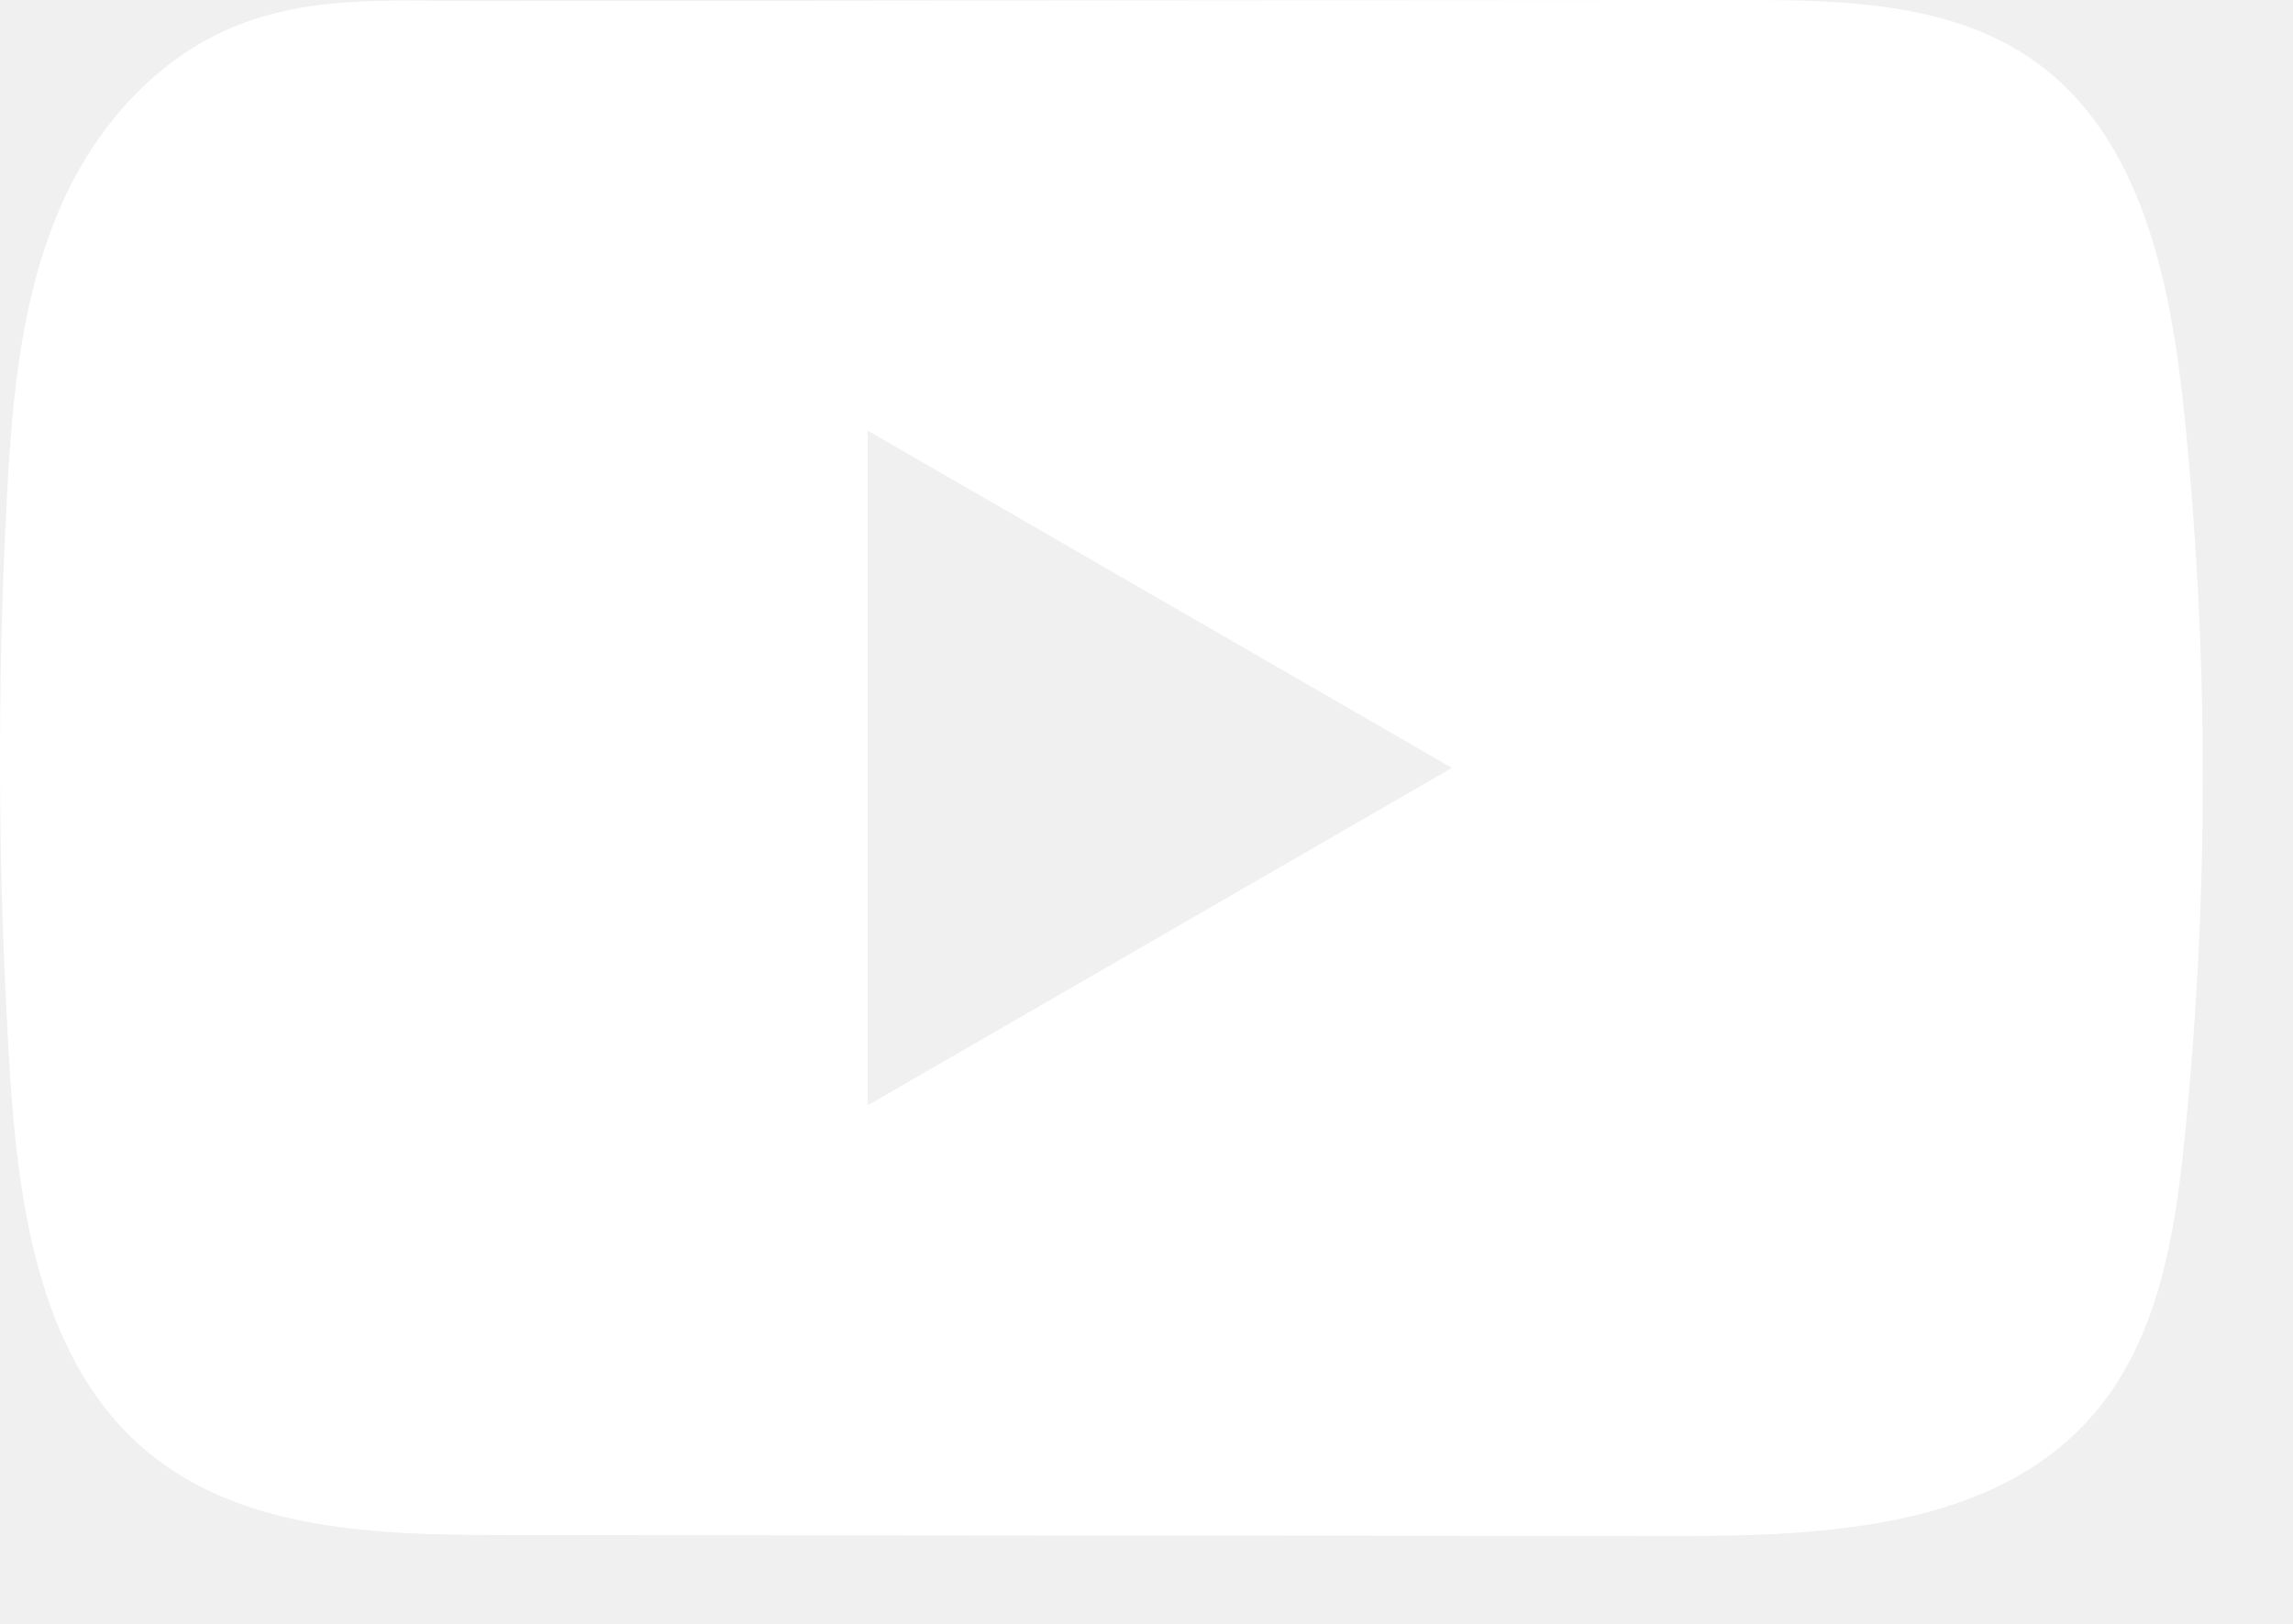
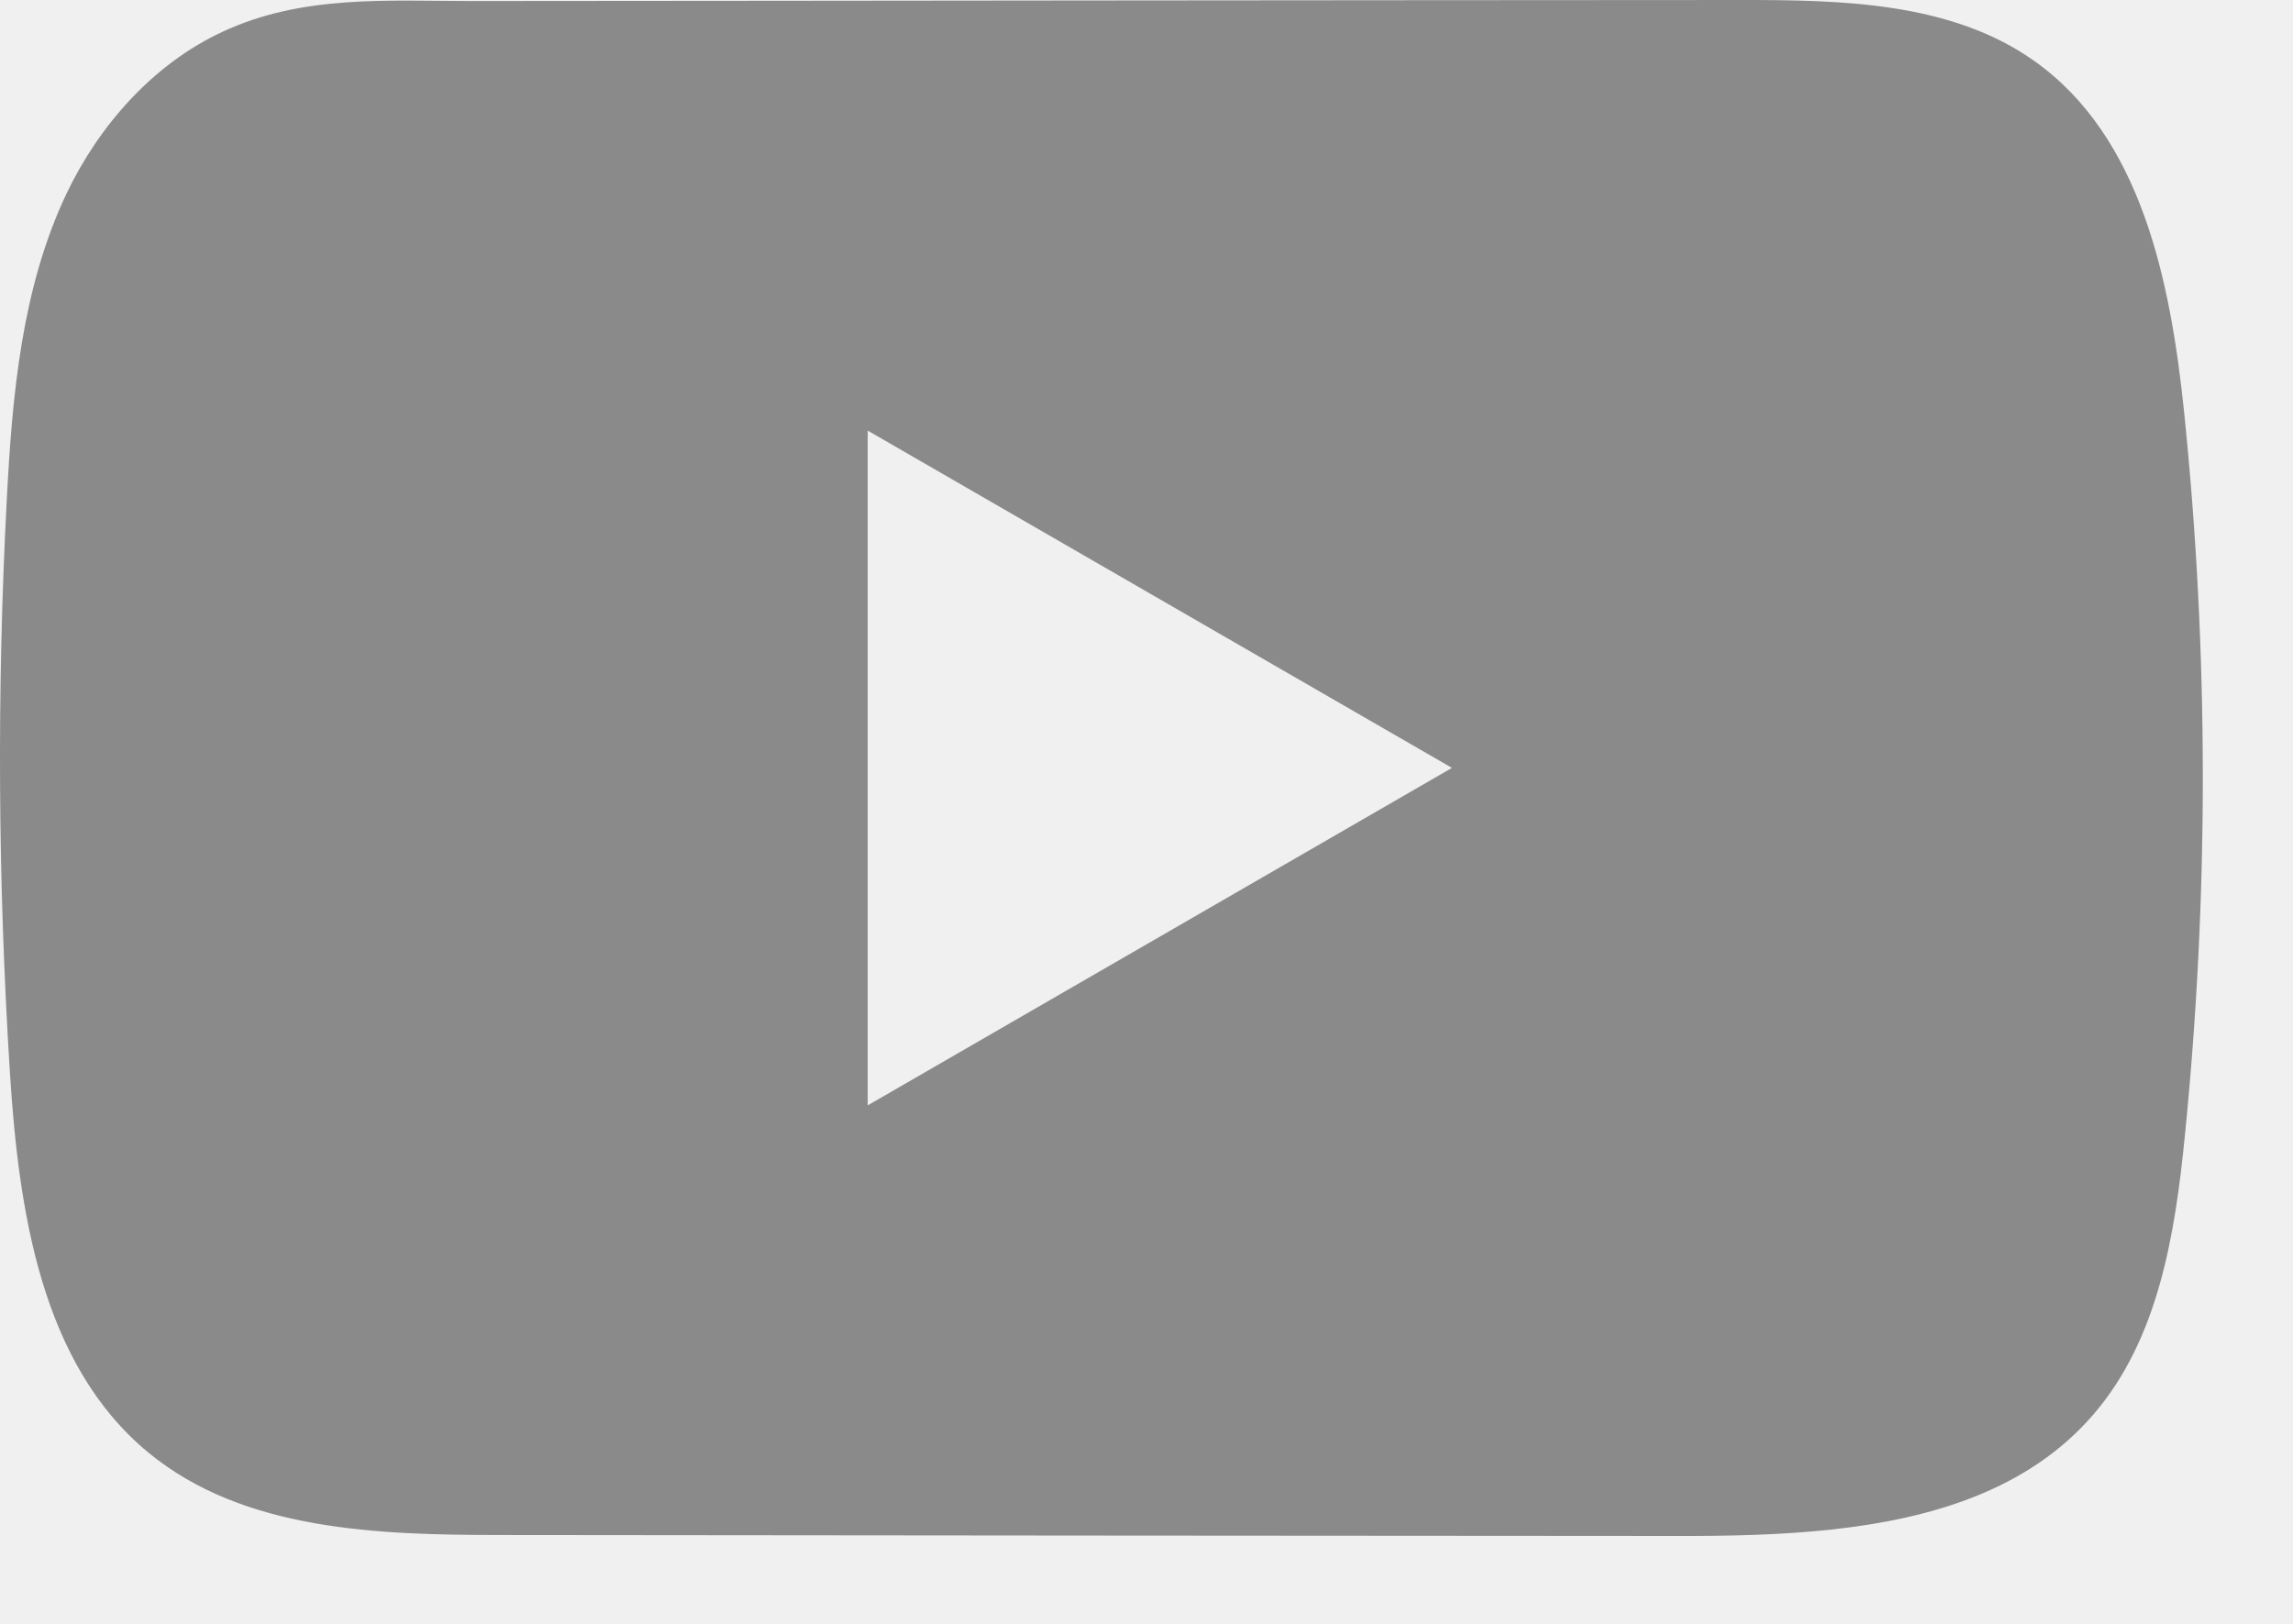
<svg xmlns="http://www.w3.org/2000/svg" width="24" height="17" viewBox="0 0 24 17" fill="none">
-   <path d="M22.86 4.311C22.718 2.943 22.413 1.432 21.292 0.638C20.423 0.022 19.281 -0.001 18.215 4.26135e-05C15.962 4.26135e-05 13.707 0.004 11.454 0.005C9.287 0.008 7.119 0.009 4.952 0.011C4.047 0.011 3.167 -0.058 2.326 0.334C1.604 0.67 1.039 1.31 0.698 2.023C0.227 3.013 0.128 4.135 0.071 5.23C-0.034 7.225 -0.022 9.225 0.103 11.218C0.195 12.672 0.429 14.28 1.553 15.207C2.55 16.028 3.956 16.069 5.248 16.07C9.35 16.074 13.453 16.078 17.556 16.08C18.082 16.081 18.631 16.071 19.167 16.013C20.222 15.899 21.227 15.597 21.905 14.815C22.589 14.027 22.765 12.931 22.868 11.892C23.121 9.373 23.119 6.829 22.86 4.311ZM9.082 11.572V4.508L15.197 8.039L9.082 11.572Z" fill="white" />
+   <path d="M22.86 4.311C22.718 2.943 22.413 1.432 21.292 0.638C20.423 0.022 19.281 -0.001 18.215 4.26135e-05C15.962 4.26135e-05 13.707 0.004 11.454 0.005C9.287 0.008 7.119 0.009 4.952 0.011C4.047 0.011 3.167 -0.058 2.326 0.334C1.604 0.67 1.039 1.31 0.698 2.023C0.227 3.013 0.128 4.135 0.071 5.23C-0.034 7.225 -0.022 9.225 0.103 11.218C0.195 12.672 0.429 14.28 1.553 15.207C2.55 16.028 3.956 16.069 5.248 16.07C9.35 16.074 13.453 16.078 17.556 16.08C18.082 16.081 18.631 16.071 19.167 16.013C20.222 15.899 21.227 15.597 21.905 14.815C22.589 14.027 22.765 12.931 22.868 11.892C23.121 9.373 23.119 6.829 22.86 4.311ZM9.082 11.572V4.508L15.197 8.039L9.082 11.572Z" fill="#8A8A8A" />
</svg>
